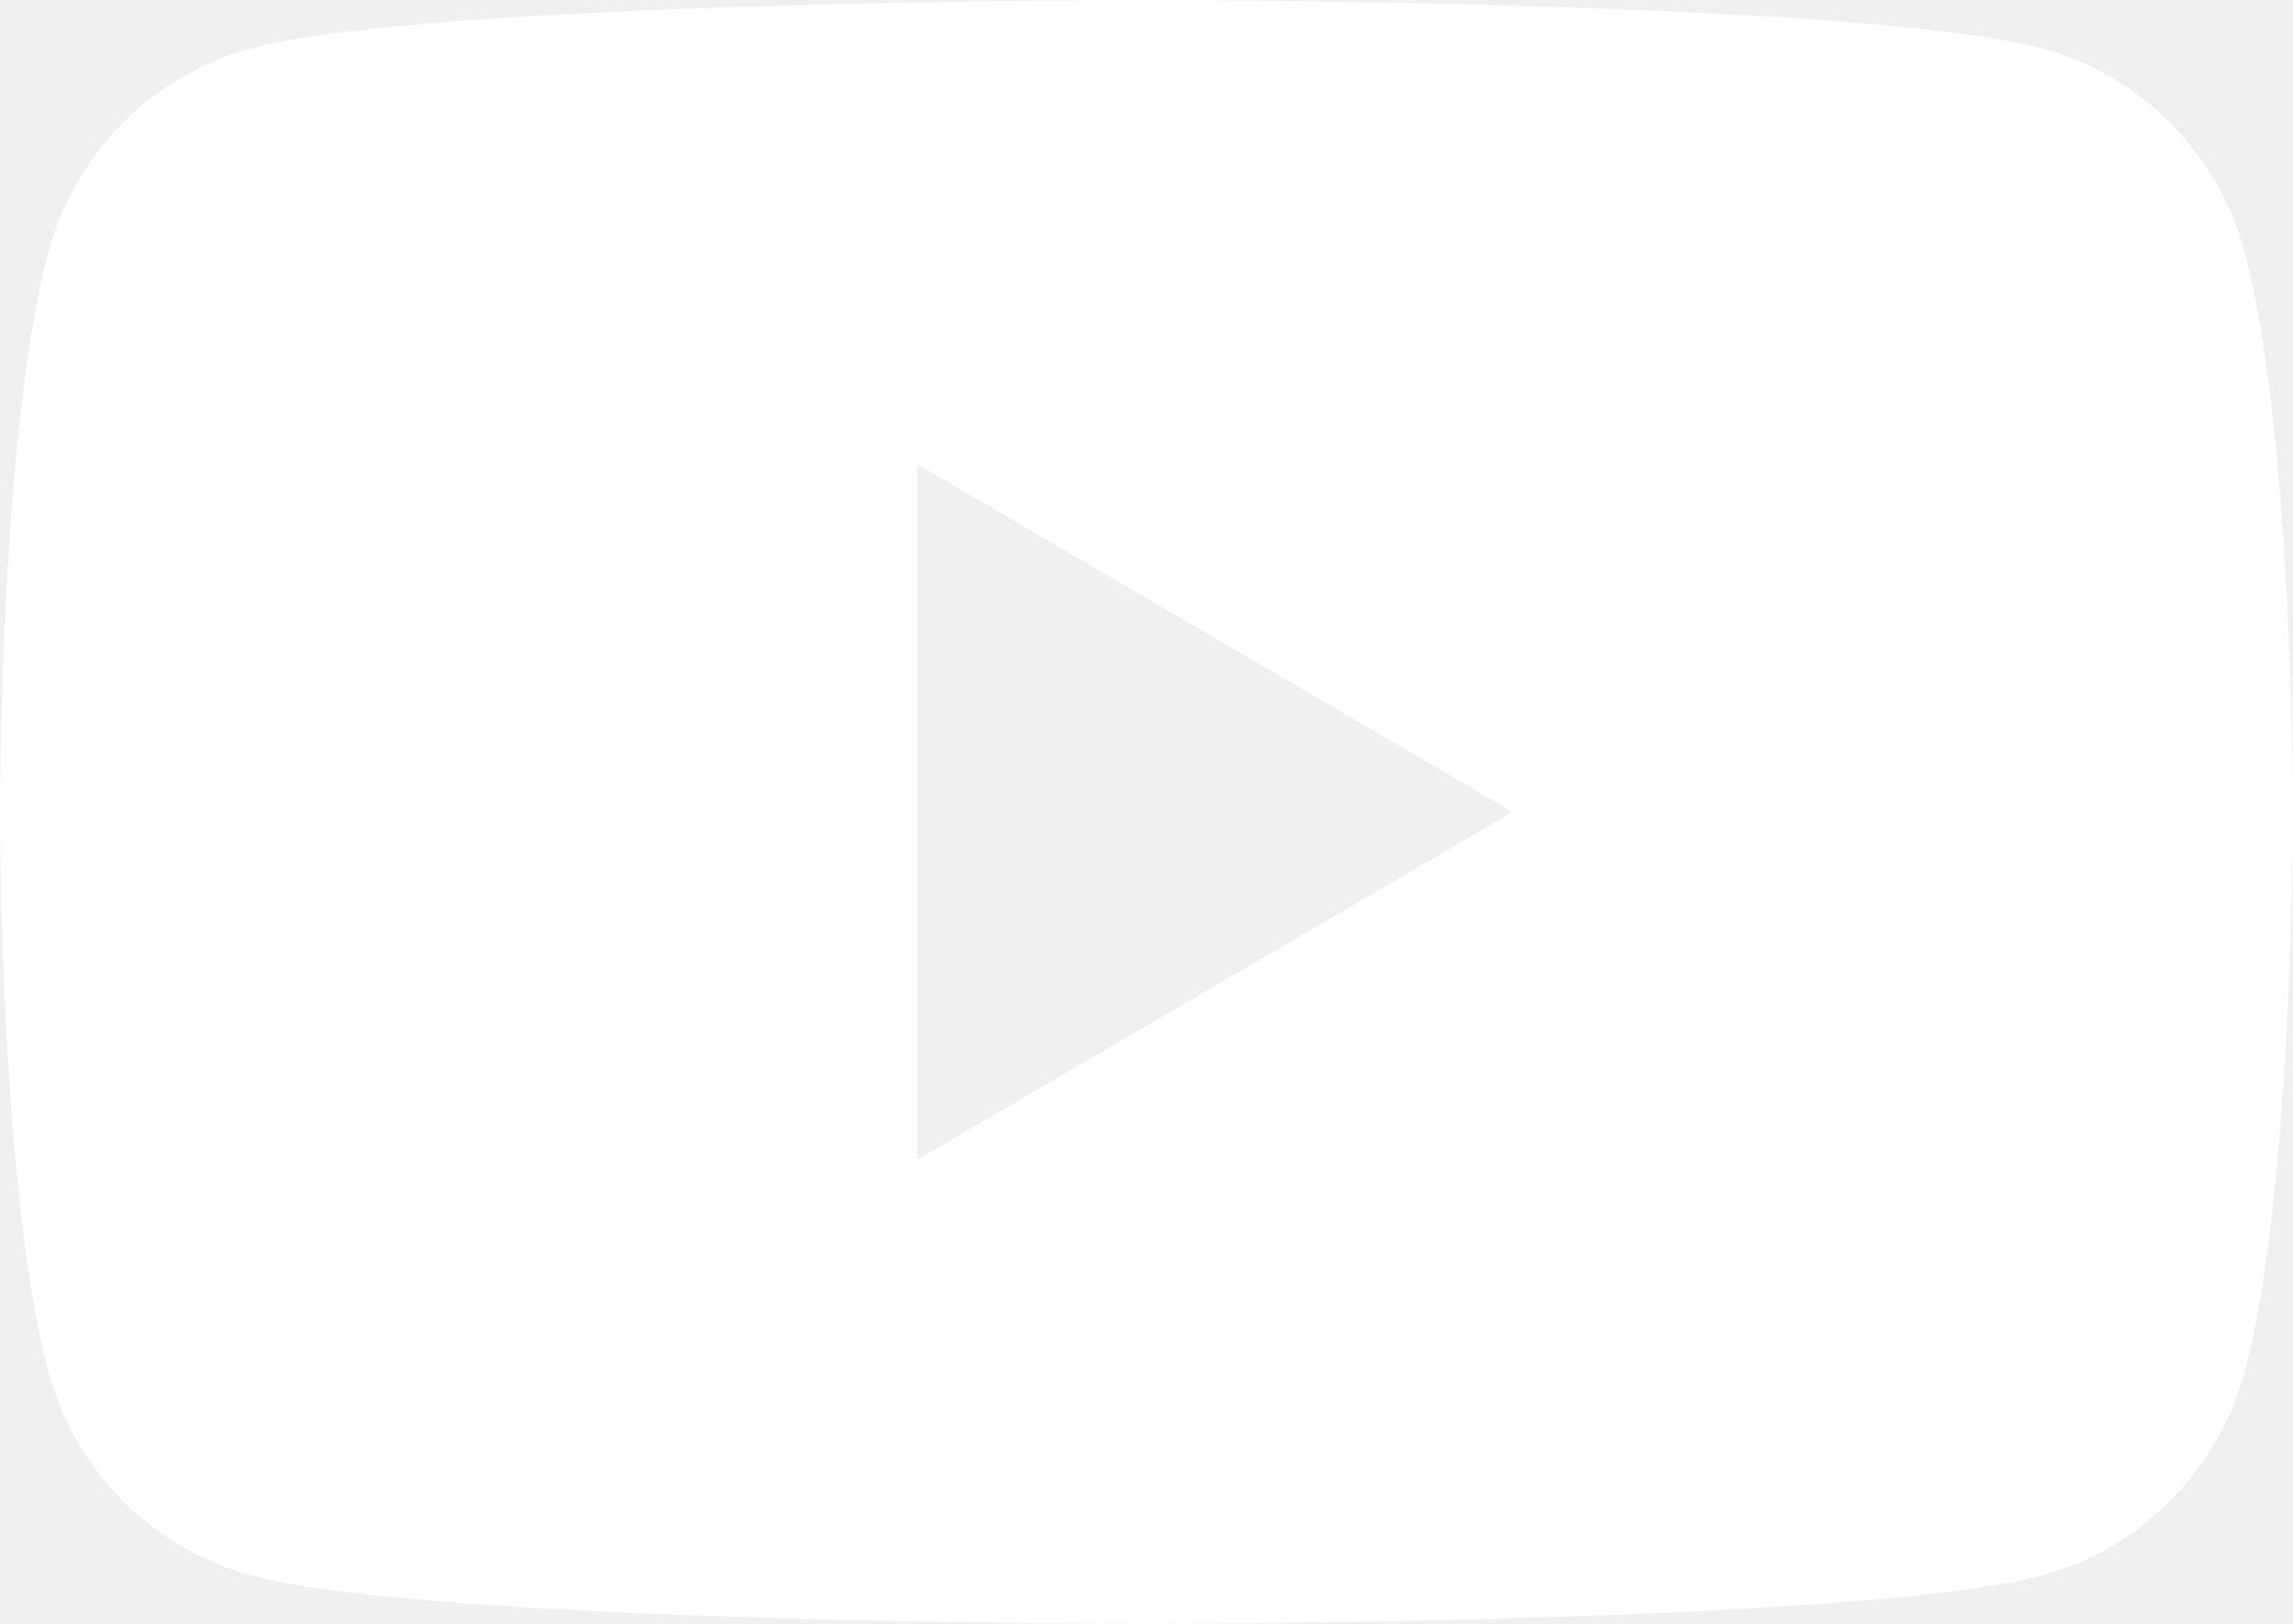
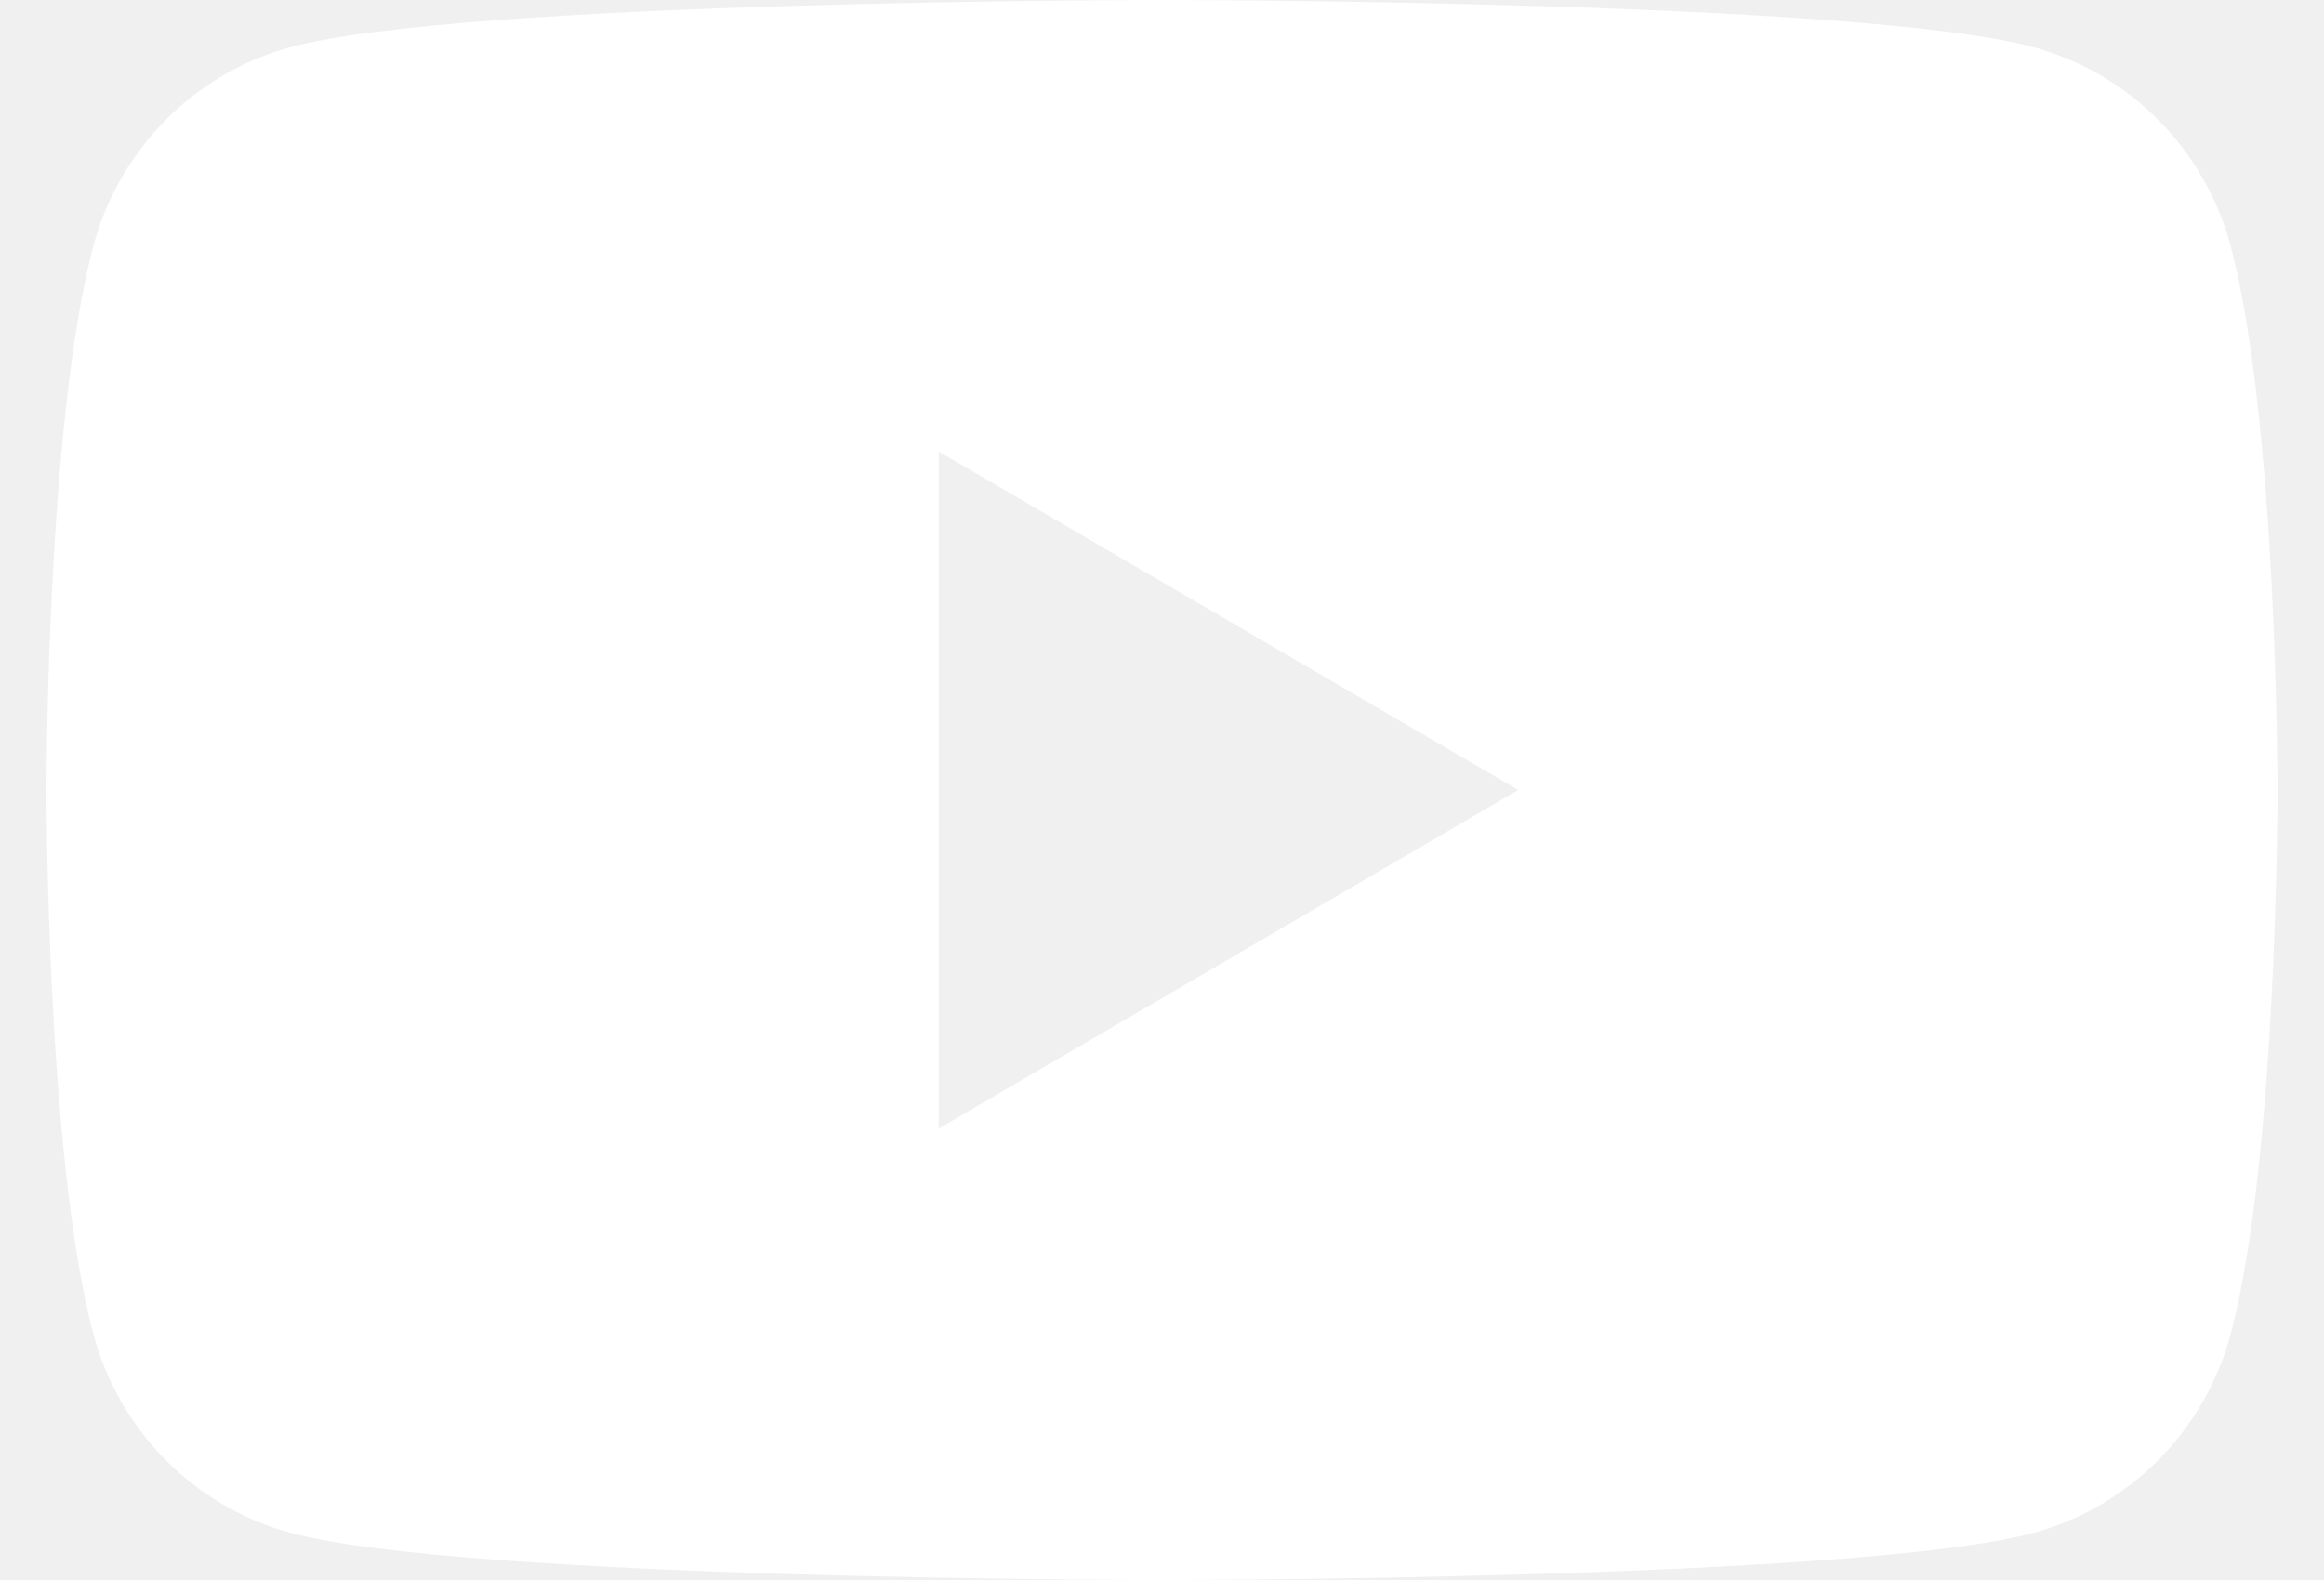
- <svg xmlns="http://www.w3.org/2000/svg" width="24" height="17" viewBox="0 0 24 17">
-   <path fill="#FFF" fill-rule="evenodd" d="M21.376,0.508 C22.41,0.788 23.222,1.609 23.498,2.655 C23.998,4.548 24,8.5 24,8.5 C24,8.5 24,12.452 23.498,14.345 C23.222,15.391 22.41,16.212 21.376,16.492 C19.506,17 12,17 12,17 C12,17 4.495,17 2.624,16.492 C1.59,16.212 0.778,15.391 0.502,14.345 C0,12.452 0,8.5 0,8.5 C0,8.5 0,4.548 0.502,2.655 C0.778,1.609 1.59,0.788 2.624,0.508 C4.495,0 12,0 12,0 C12,0 19.506,0 21.376,0.508 Z M15.833,8.5 L9.598,12.143 L9.598,4.858 L15.833,8.5 Z" />
+ <svg xmlns="http://www.w3.org/2000/svg" width="25" height="17" viewBox="0 0 25 17" fill="none">
+   <path fill-rule="evenodd" clip-rule="evenodd" d="M21.876 0.508C22.91 0.788 23.722 1.609 23.998 2.655C24.498 4.548 24.5 8.5 24.5 8.5C24.5 8.5 24.5 12.452 23.998 14.345C23.722 15.391 22.91 16.212 21.876 16.492C20.006 17 12.5 17 12.5 17C12.5 17 4.995 17 3.124 16.492C2.09 16.212 1.278 15.391 1.002 14.345C0.5 12.452 0.5 8.5 0.5 8.5C0.5 8.5 0.5 4.548 1.002 2.655C1.278 1.609 2.09 0.788 3.124 0.508C4.995 0 12.5 0 12.5 0C12.5 0 20.006 0 21.876 0.508ZM16.333 8.5L10.098 12.143V4.858L16.333 8.5Z" fill="white" />
</svg>
